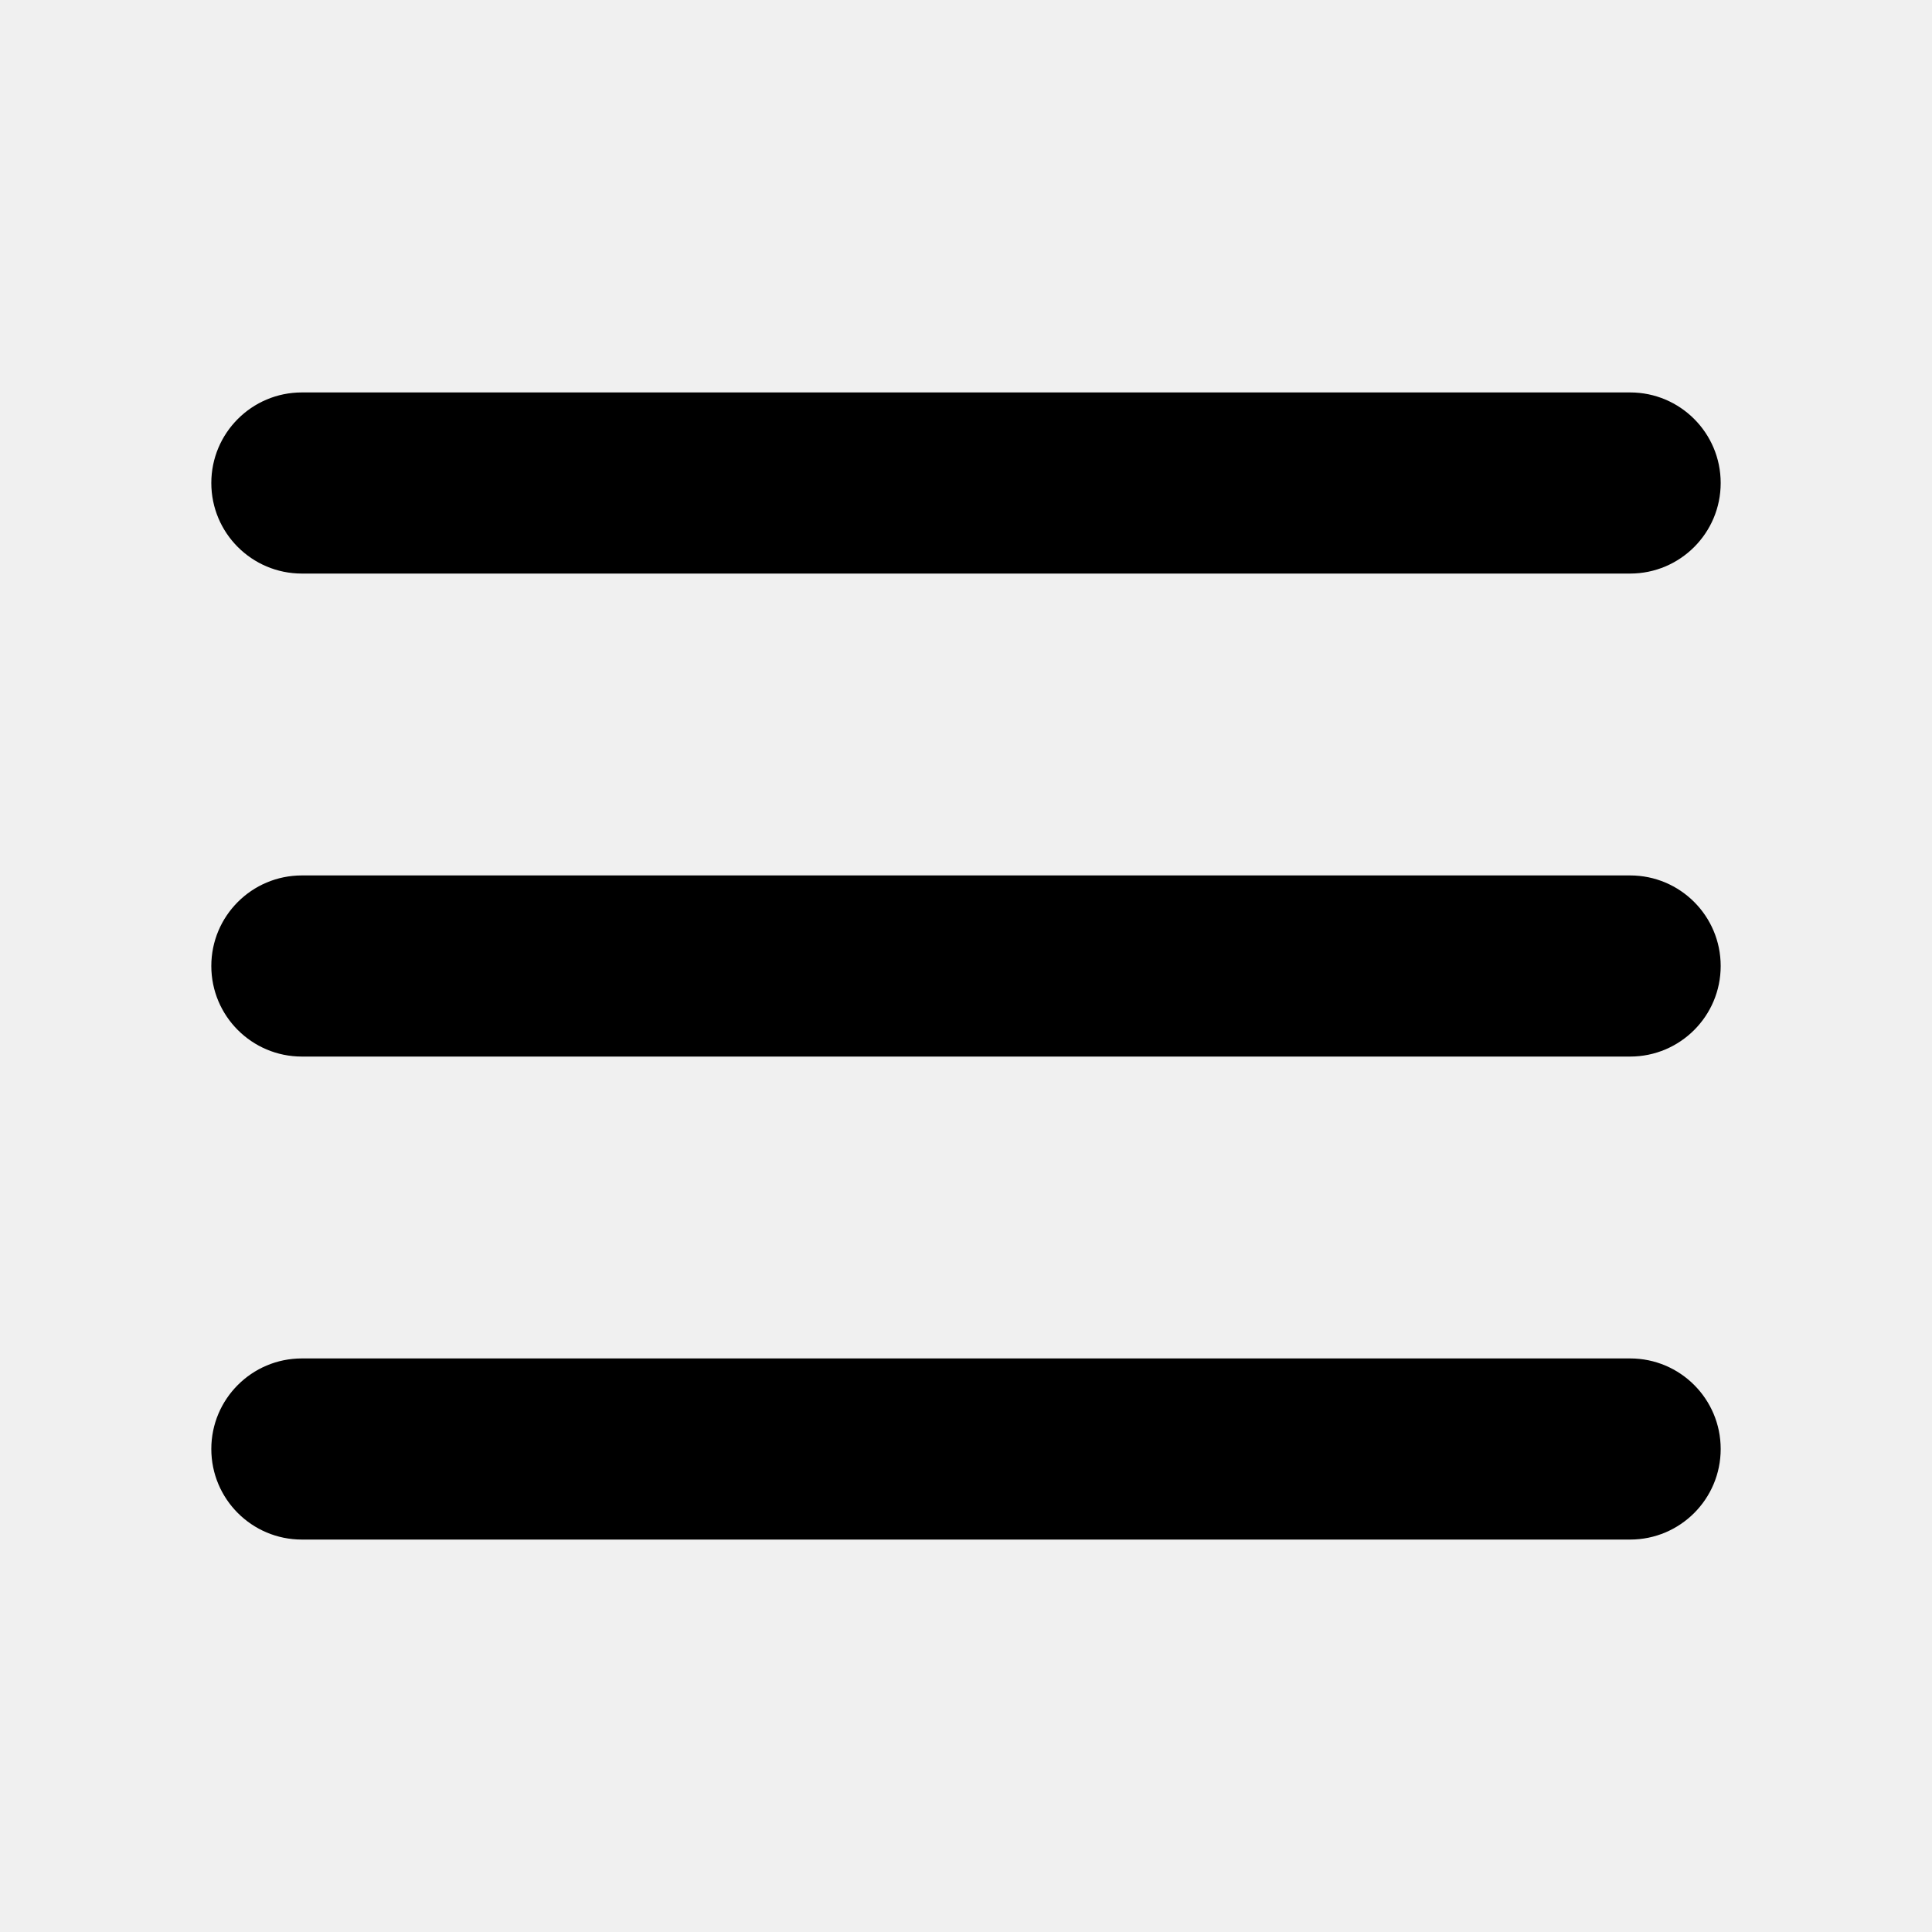
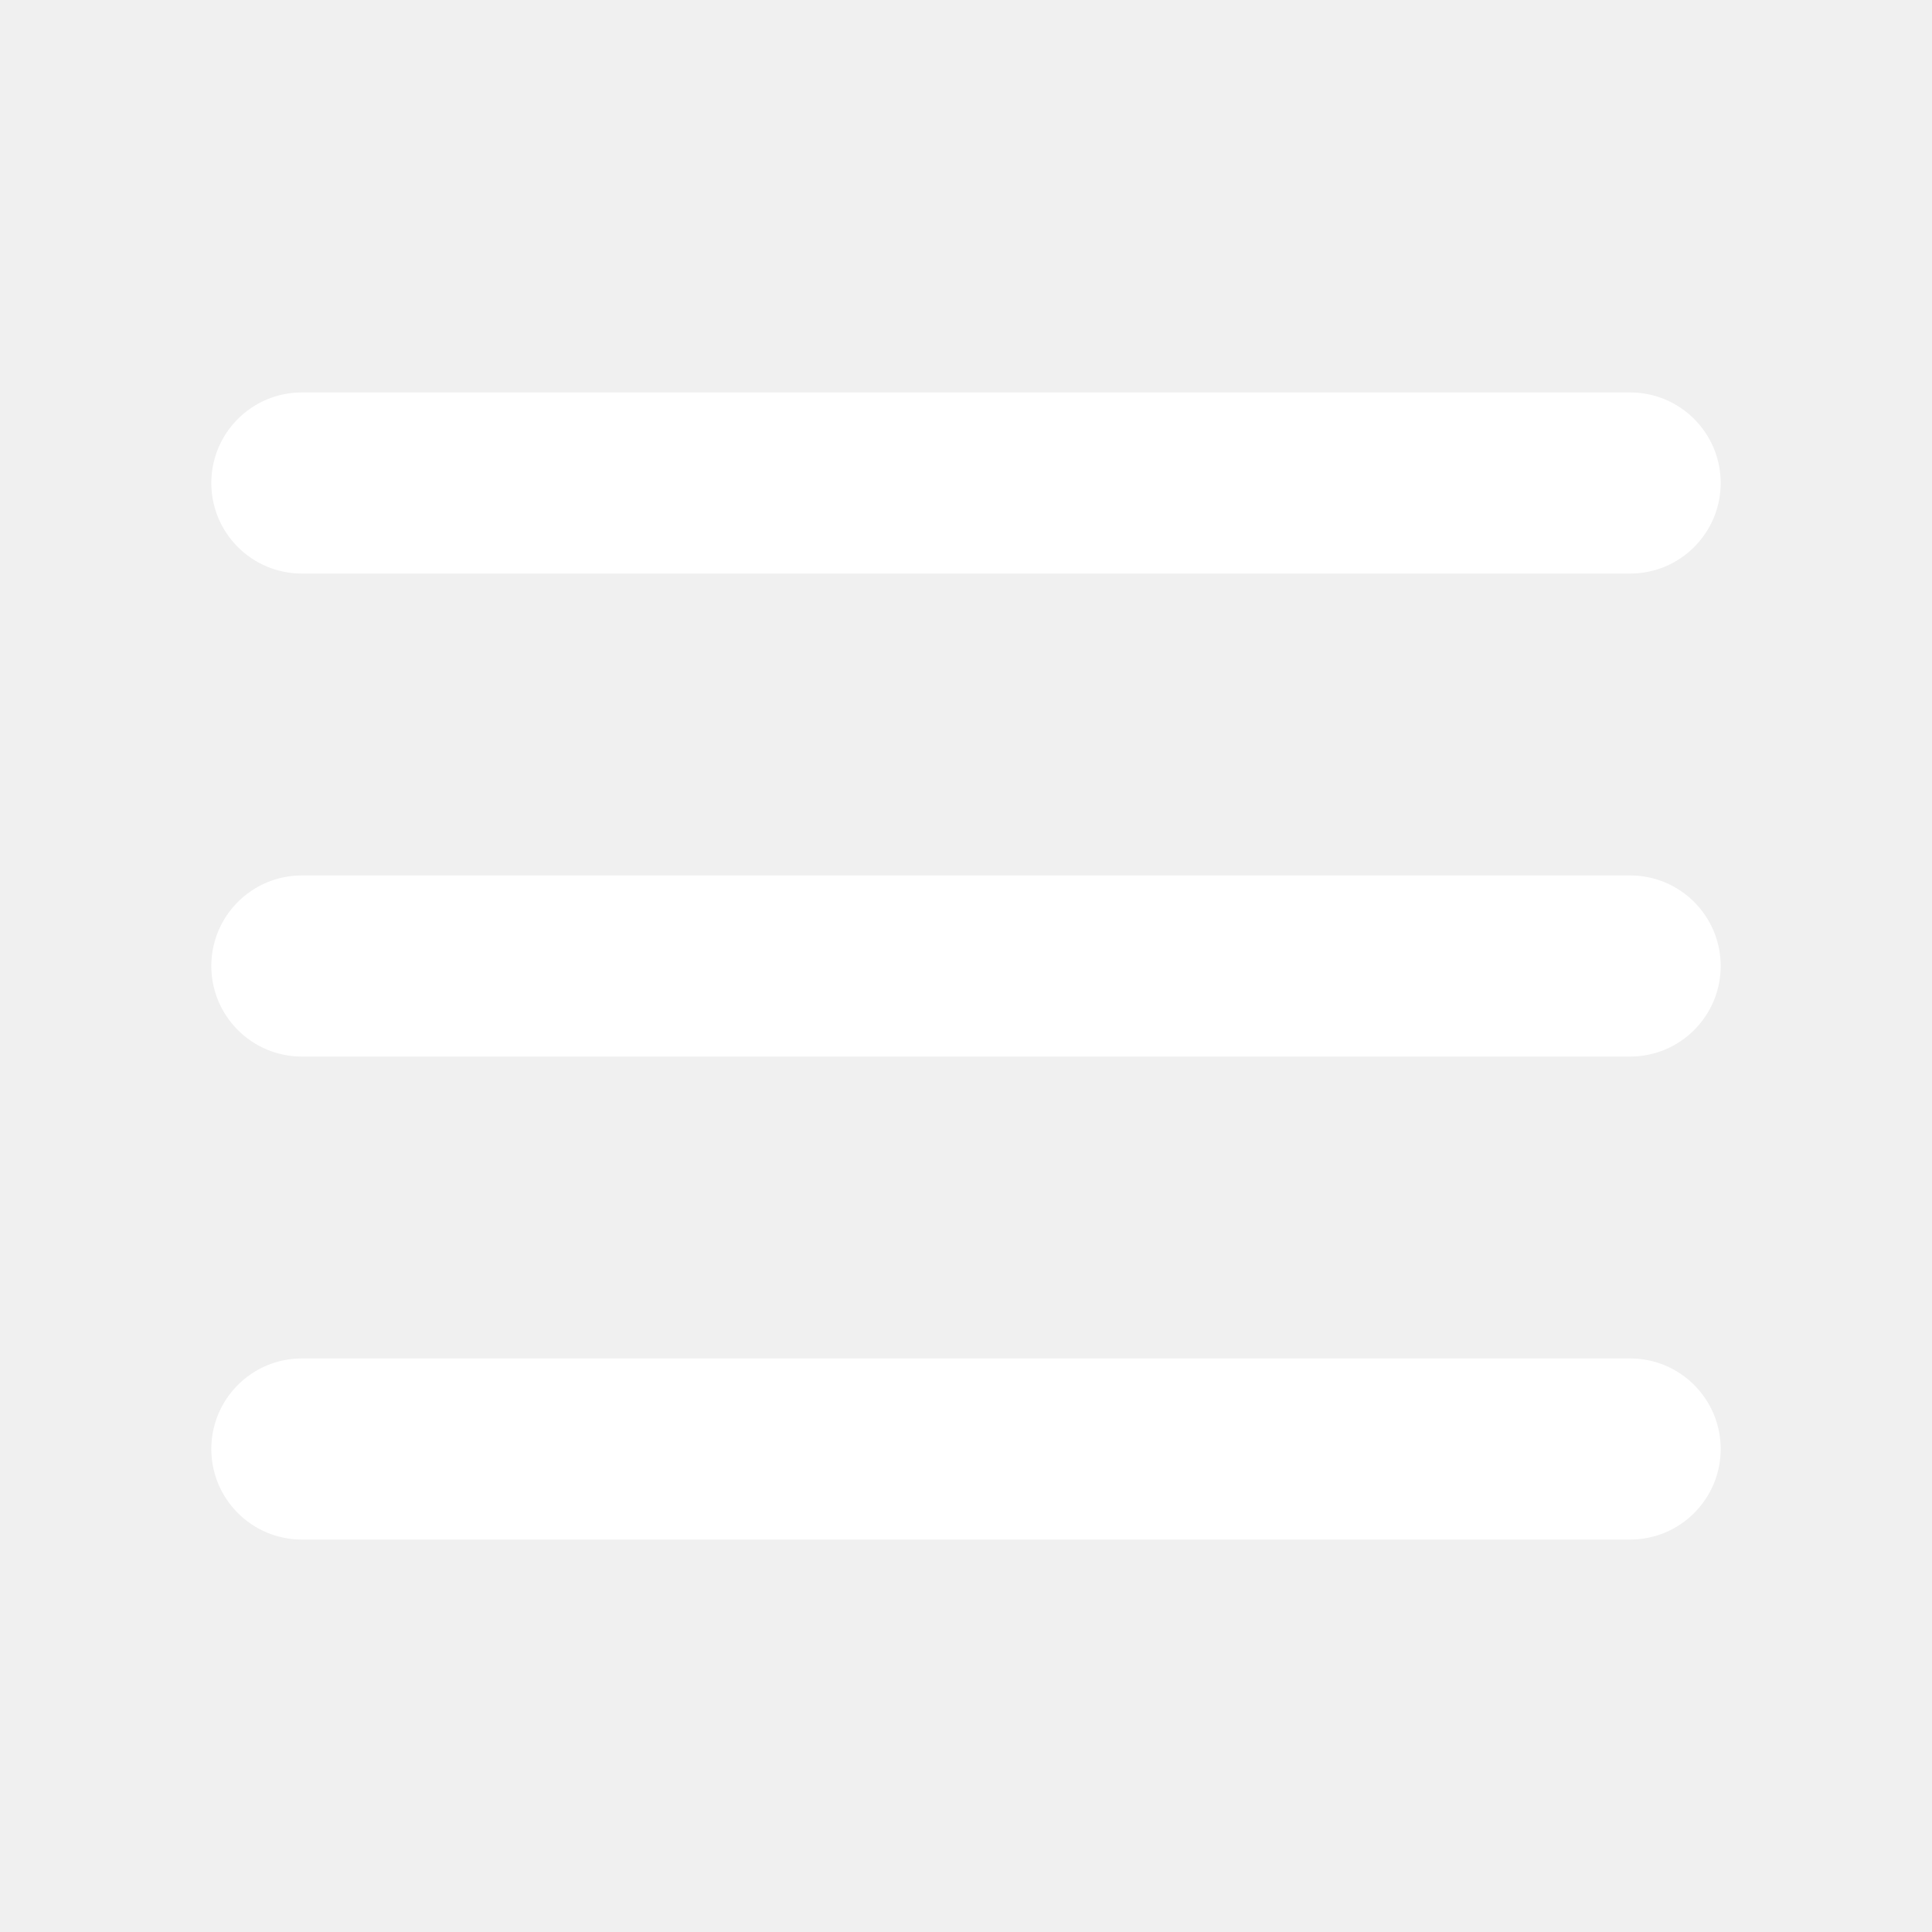
- <svg xmlns="http://www.w3.org/2000/svg" width="32" height="32" fill="#000000" viewBox="0 0 256 256">
+ <svg xmlns="http://www.w3.org/2000/svg" width="32" height="32" fill="#ffffff" viewBox="0 0 256 256">
  <path d="M228,128a12,12,0,0,1-12,12H40a12,12,0,0,1,0-24H216A12,12,0,0,1,228,128ZM40,76H216a12,12,0,0,0,0-24H40a12,12,0,0,0,0,24ZM216,180H40a12,12,0,0,0,0,24H216a12,12,0,0,0,0-24Z" />
</svg>
